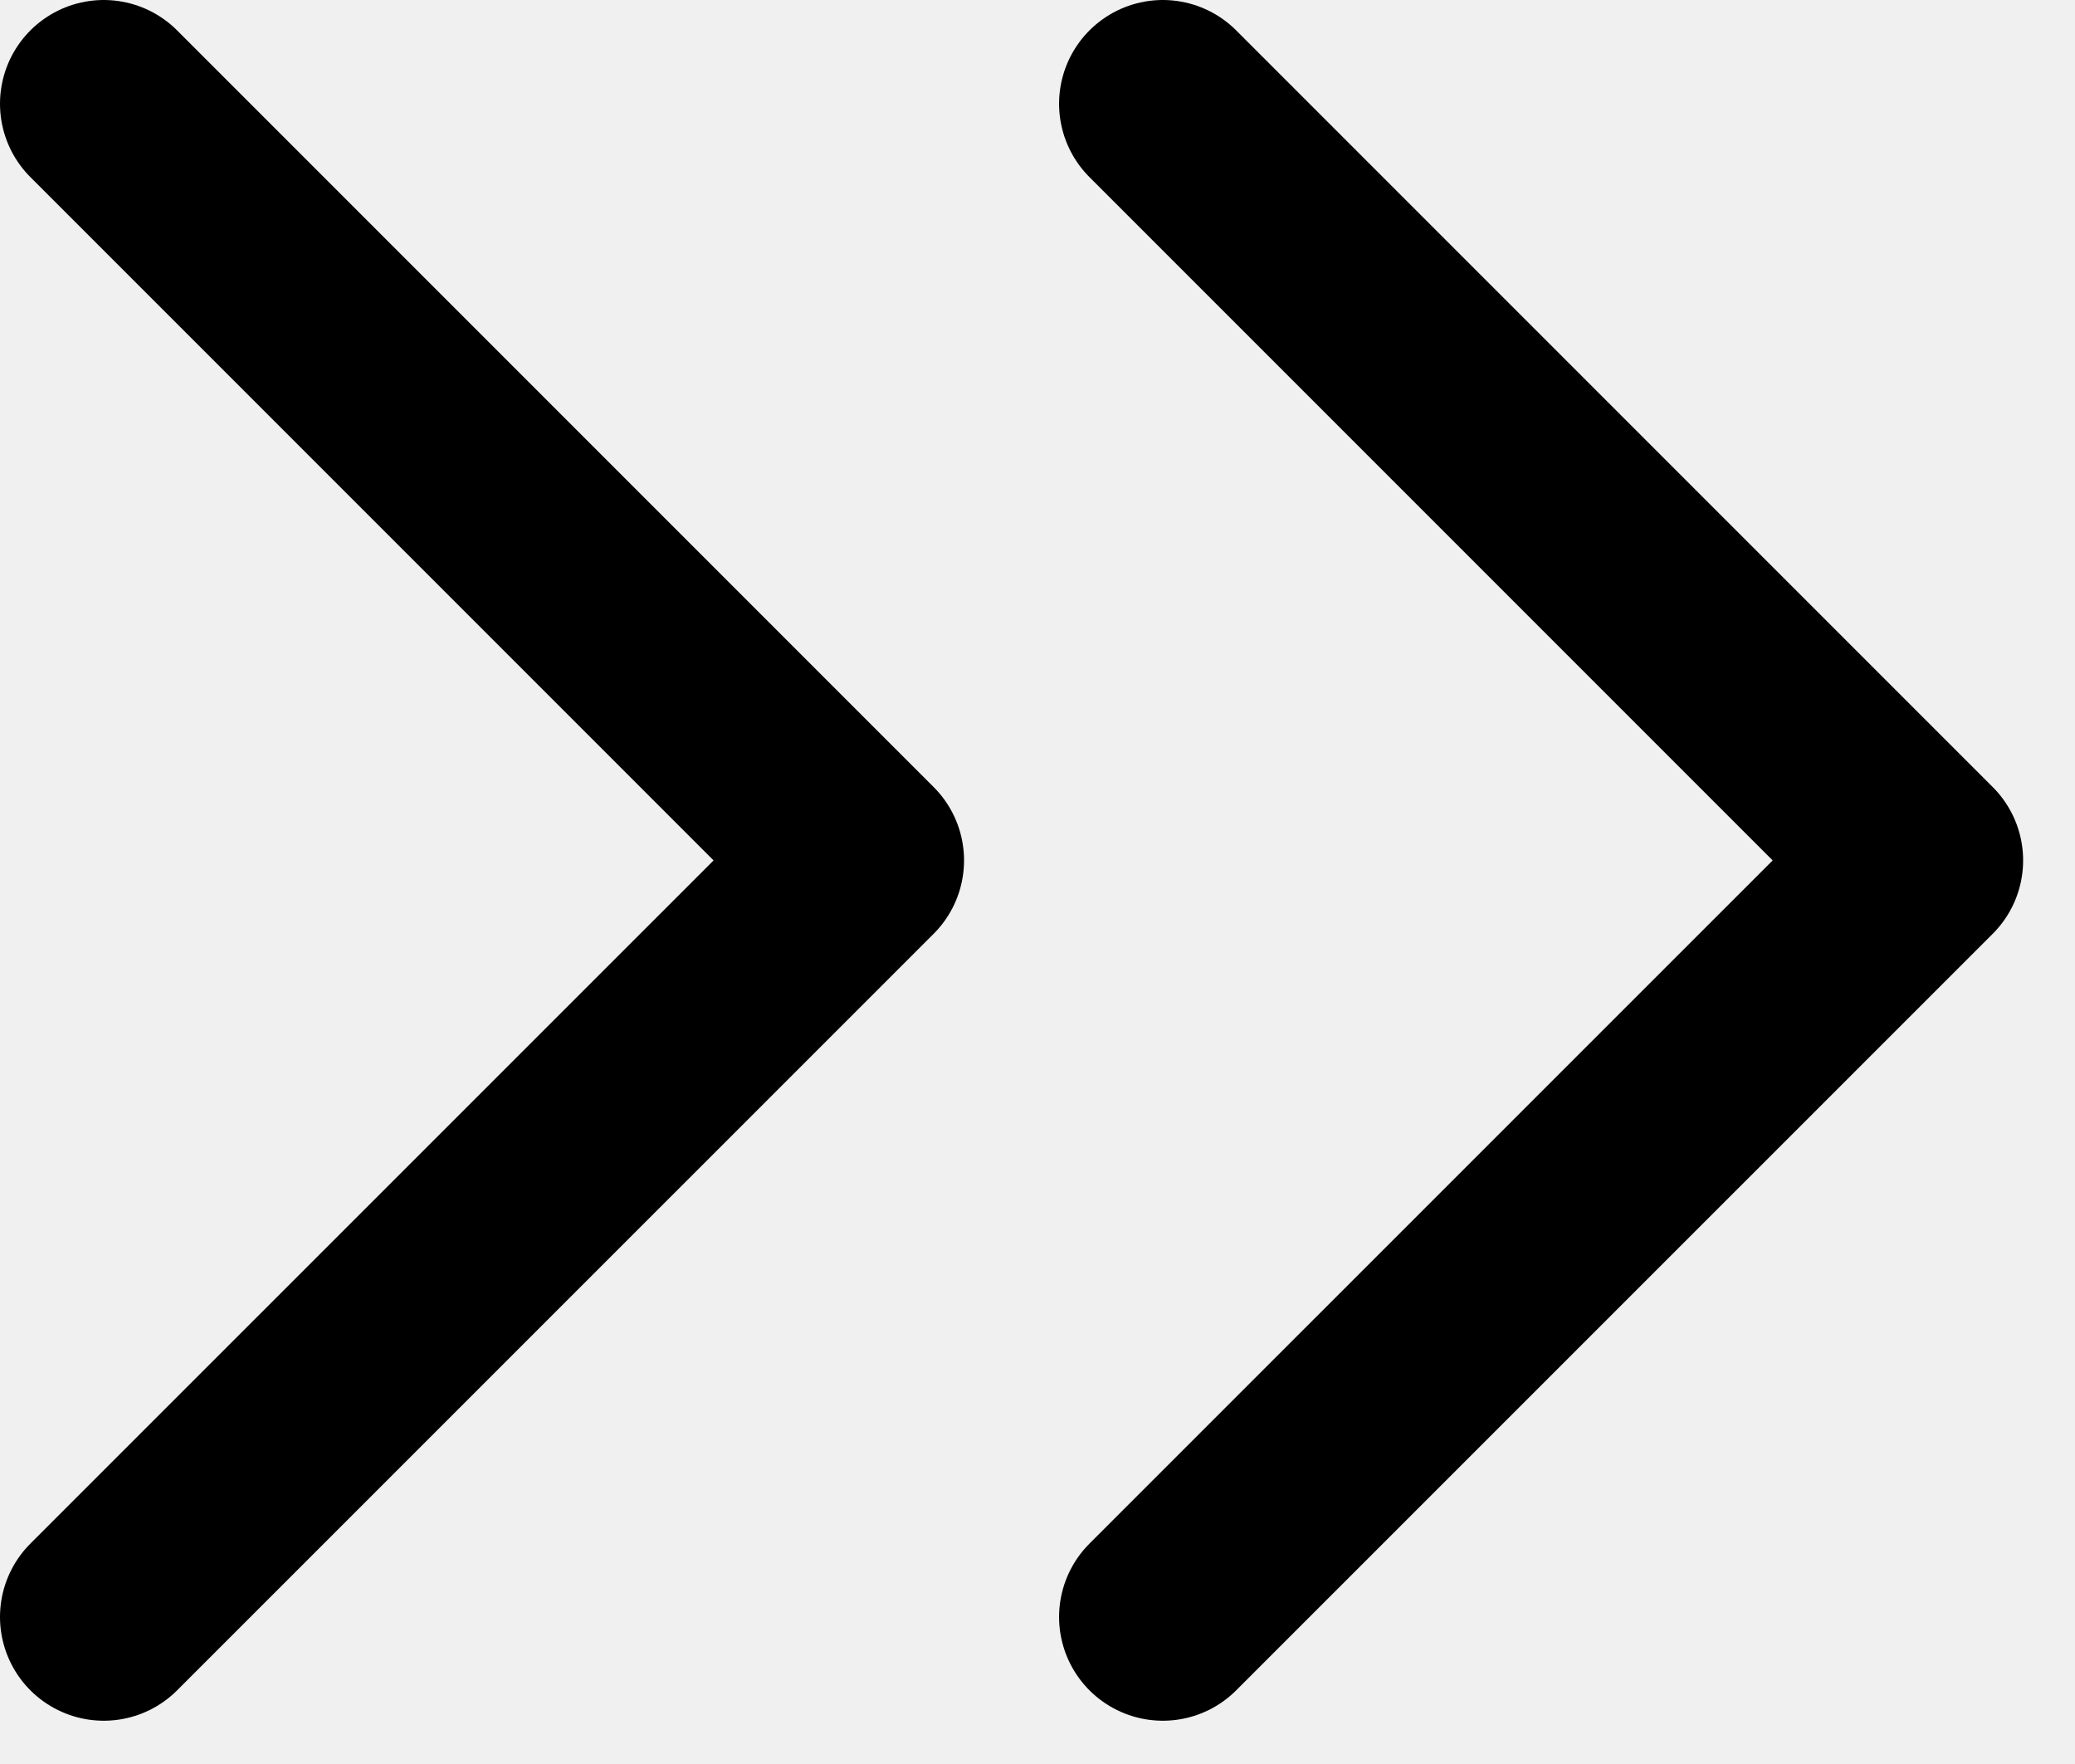
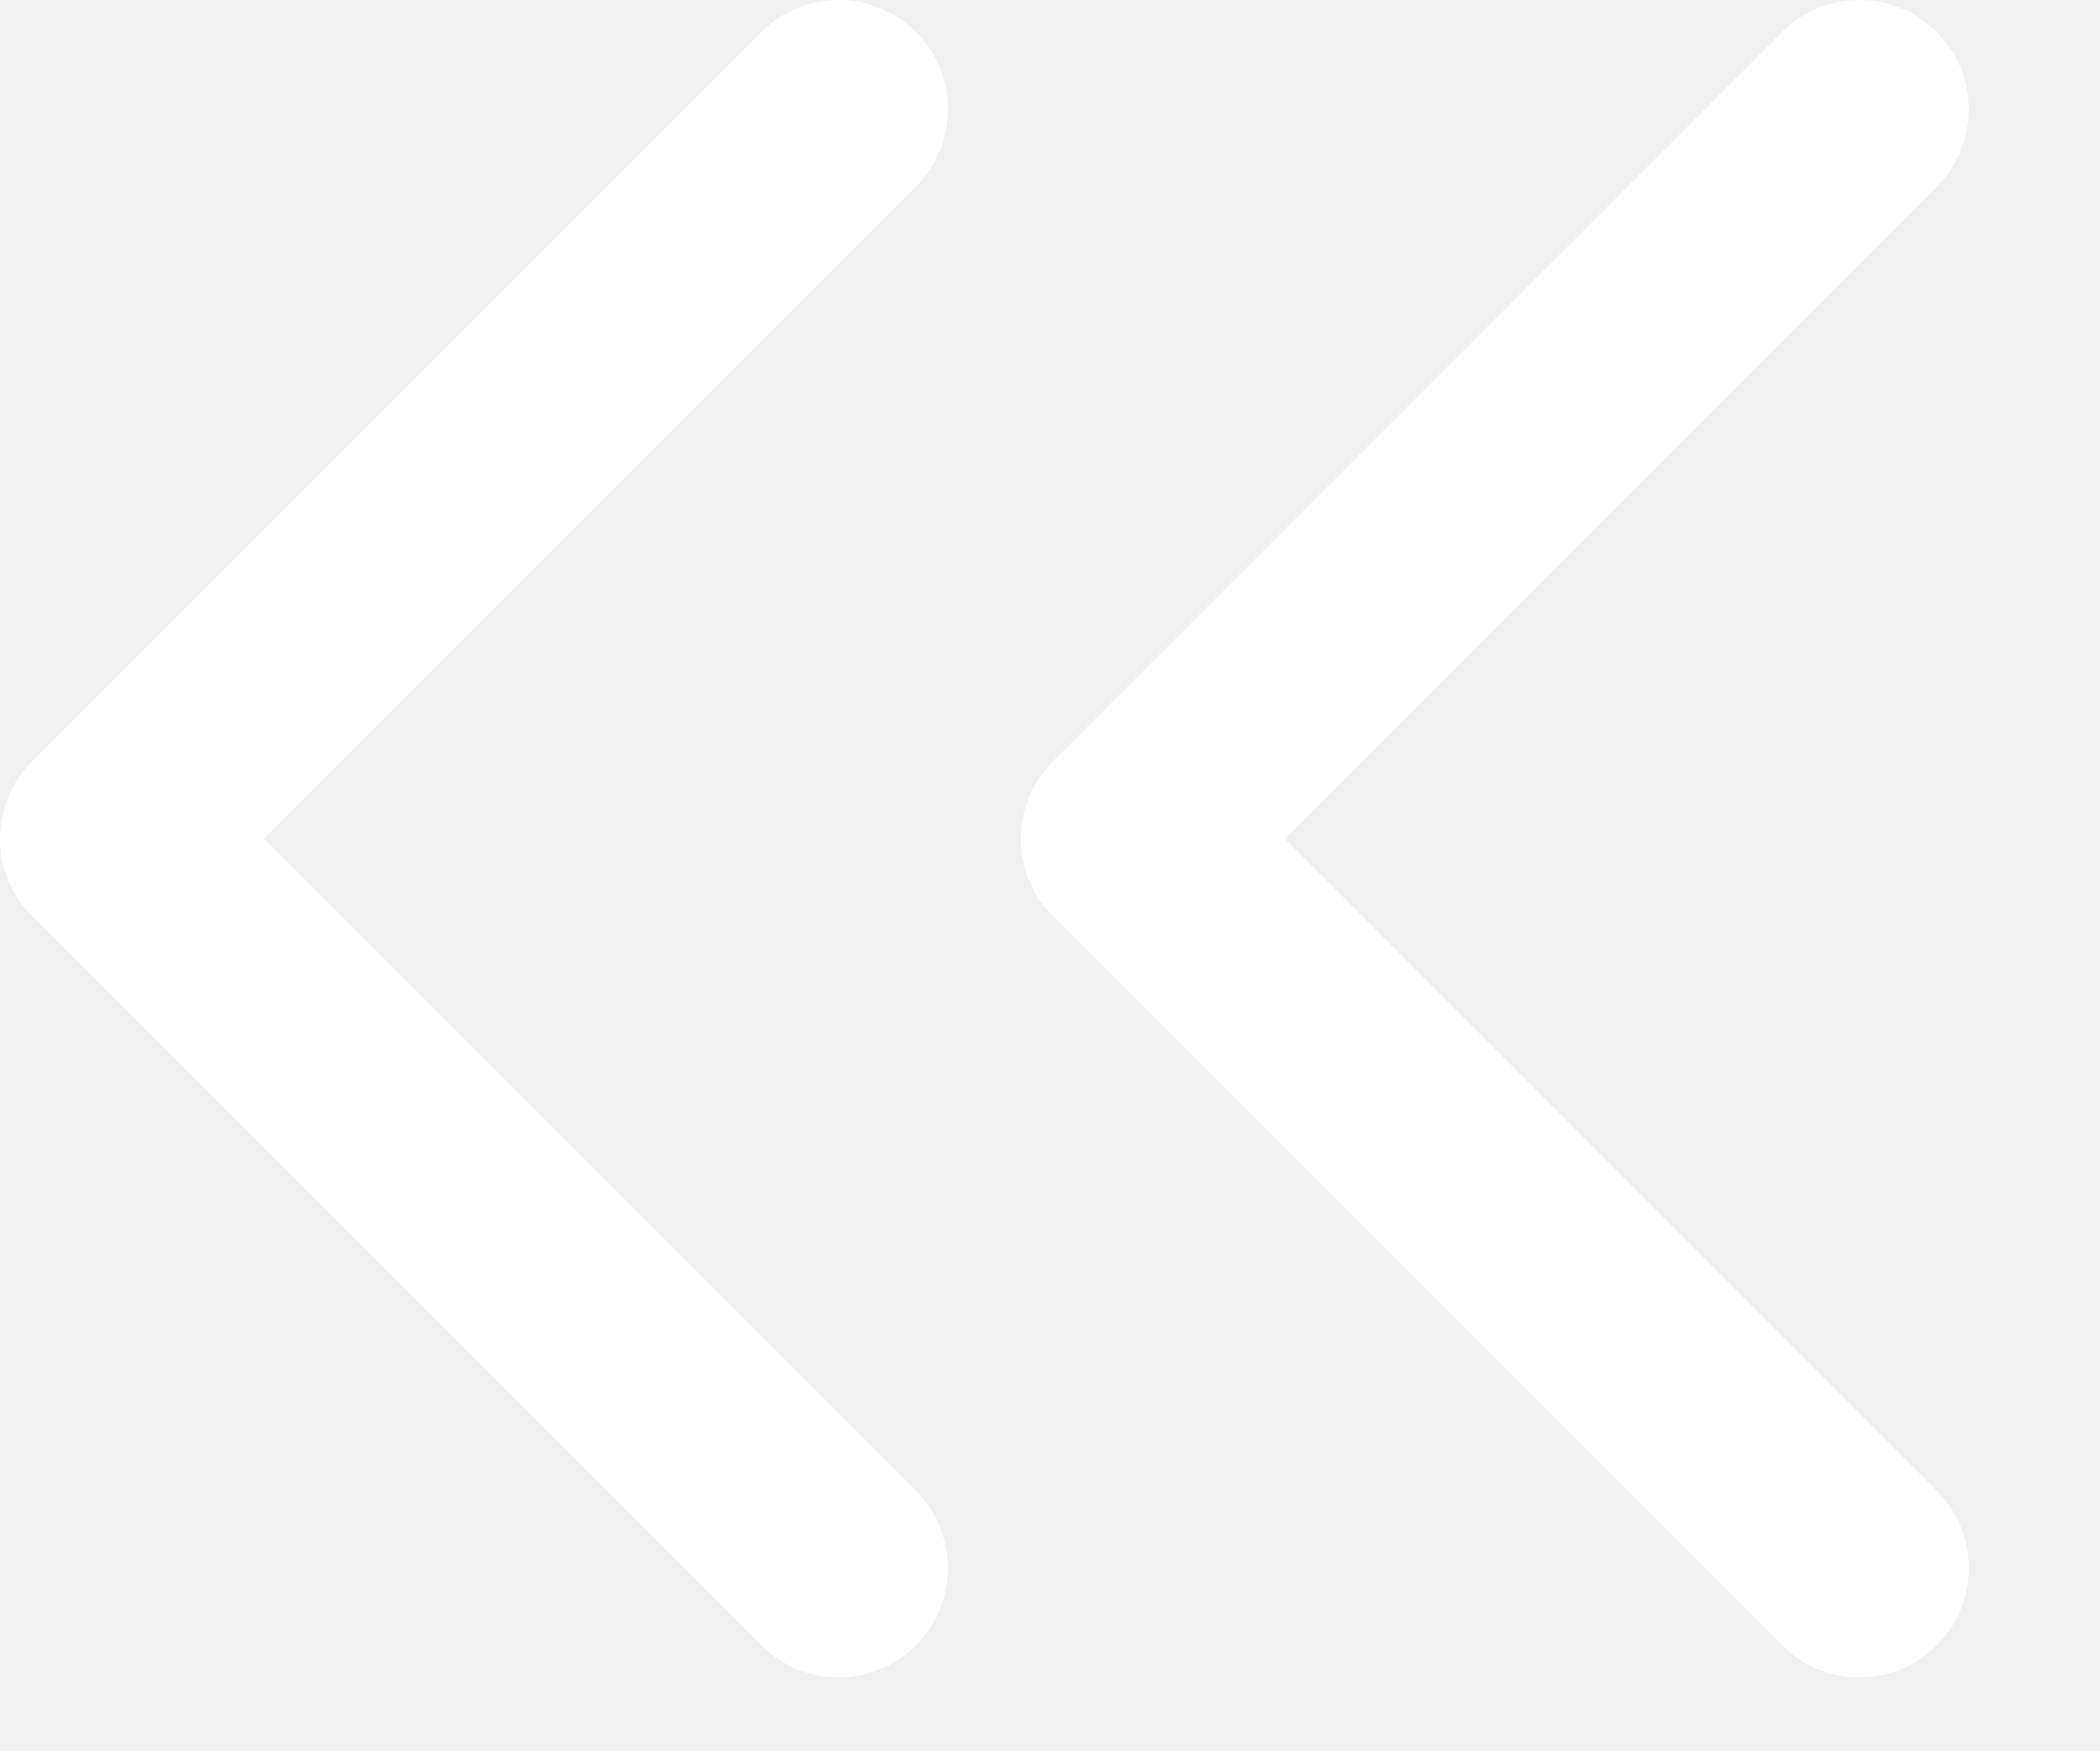
- <svg xmlns="http://www.w3.org/2000/svg" width="20" height="17" viewBox="0 0 20 17" fill="none">
-   <path d="M11.208 15.583L18.5 8.292L11.208 1M1 15.583L8.292 8.292L1 1" stroke="currentColor" stroke-width="2" stroke-linecap="round" stroke-linejoin="round" />
+ <svg xmlns="http://www.w3.org/2000/svg" width="12" height="10" viewBox="0 0 12 10" fill="none">
+   <path d="M4.792 0.625L0.625 4.792L4.792 8.958M10.625 0.625L6.458 4.792L10.625 8.958" stroke="white" stroke-width="1.25" stroke-linecap="round" stroke-linejoin="round" />
</svg>
